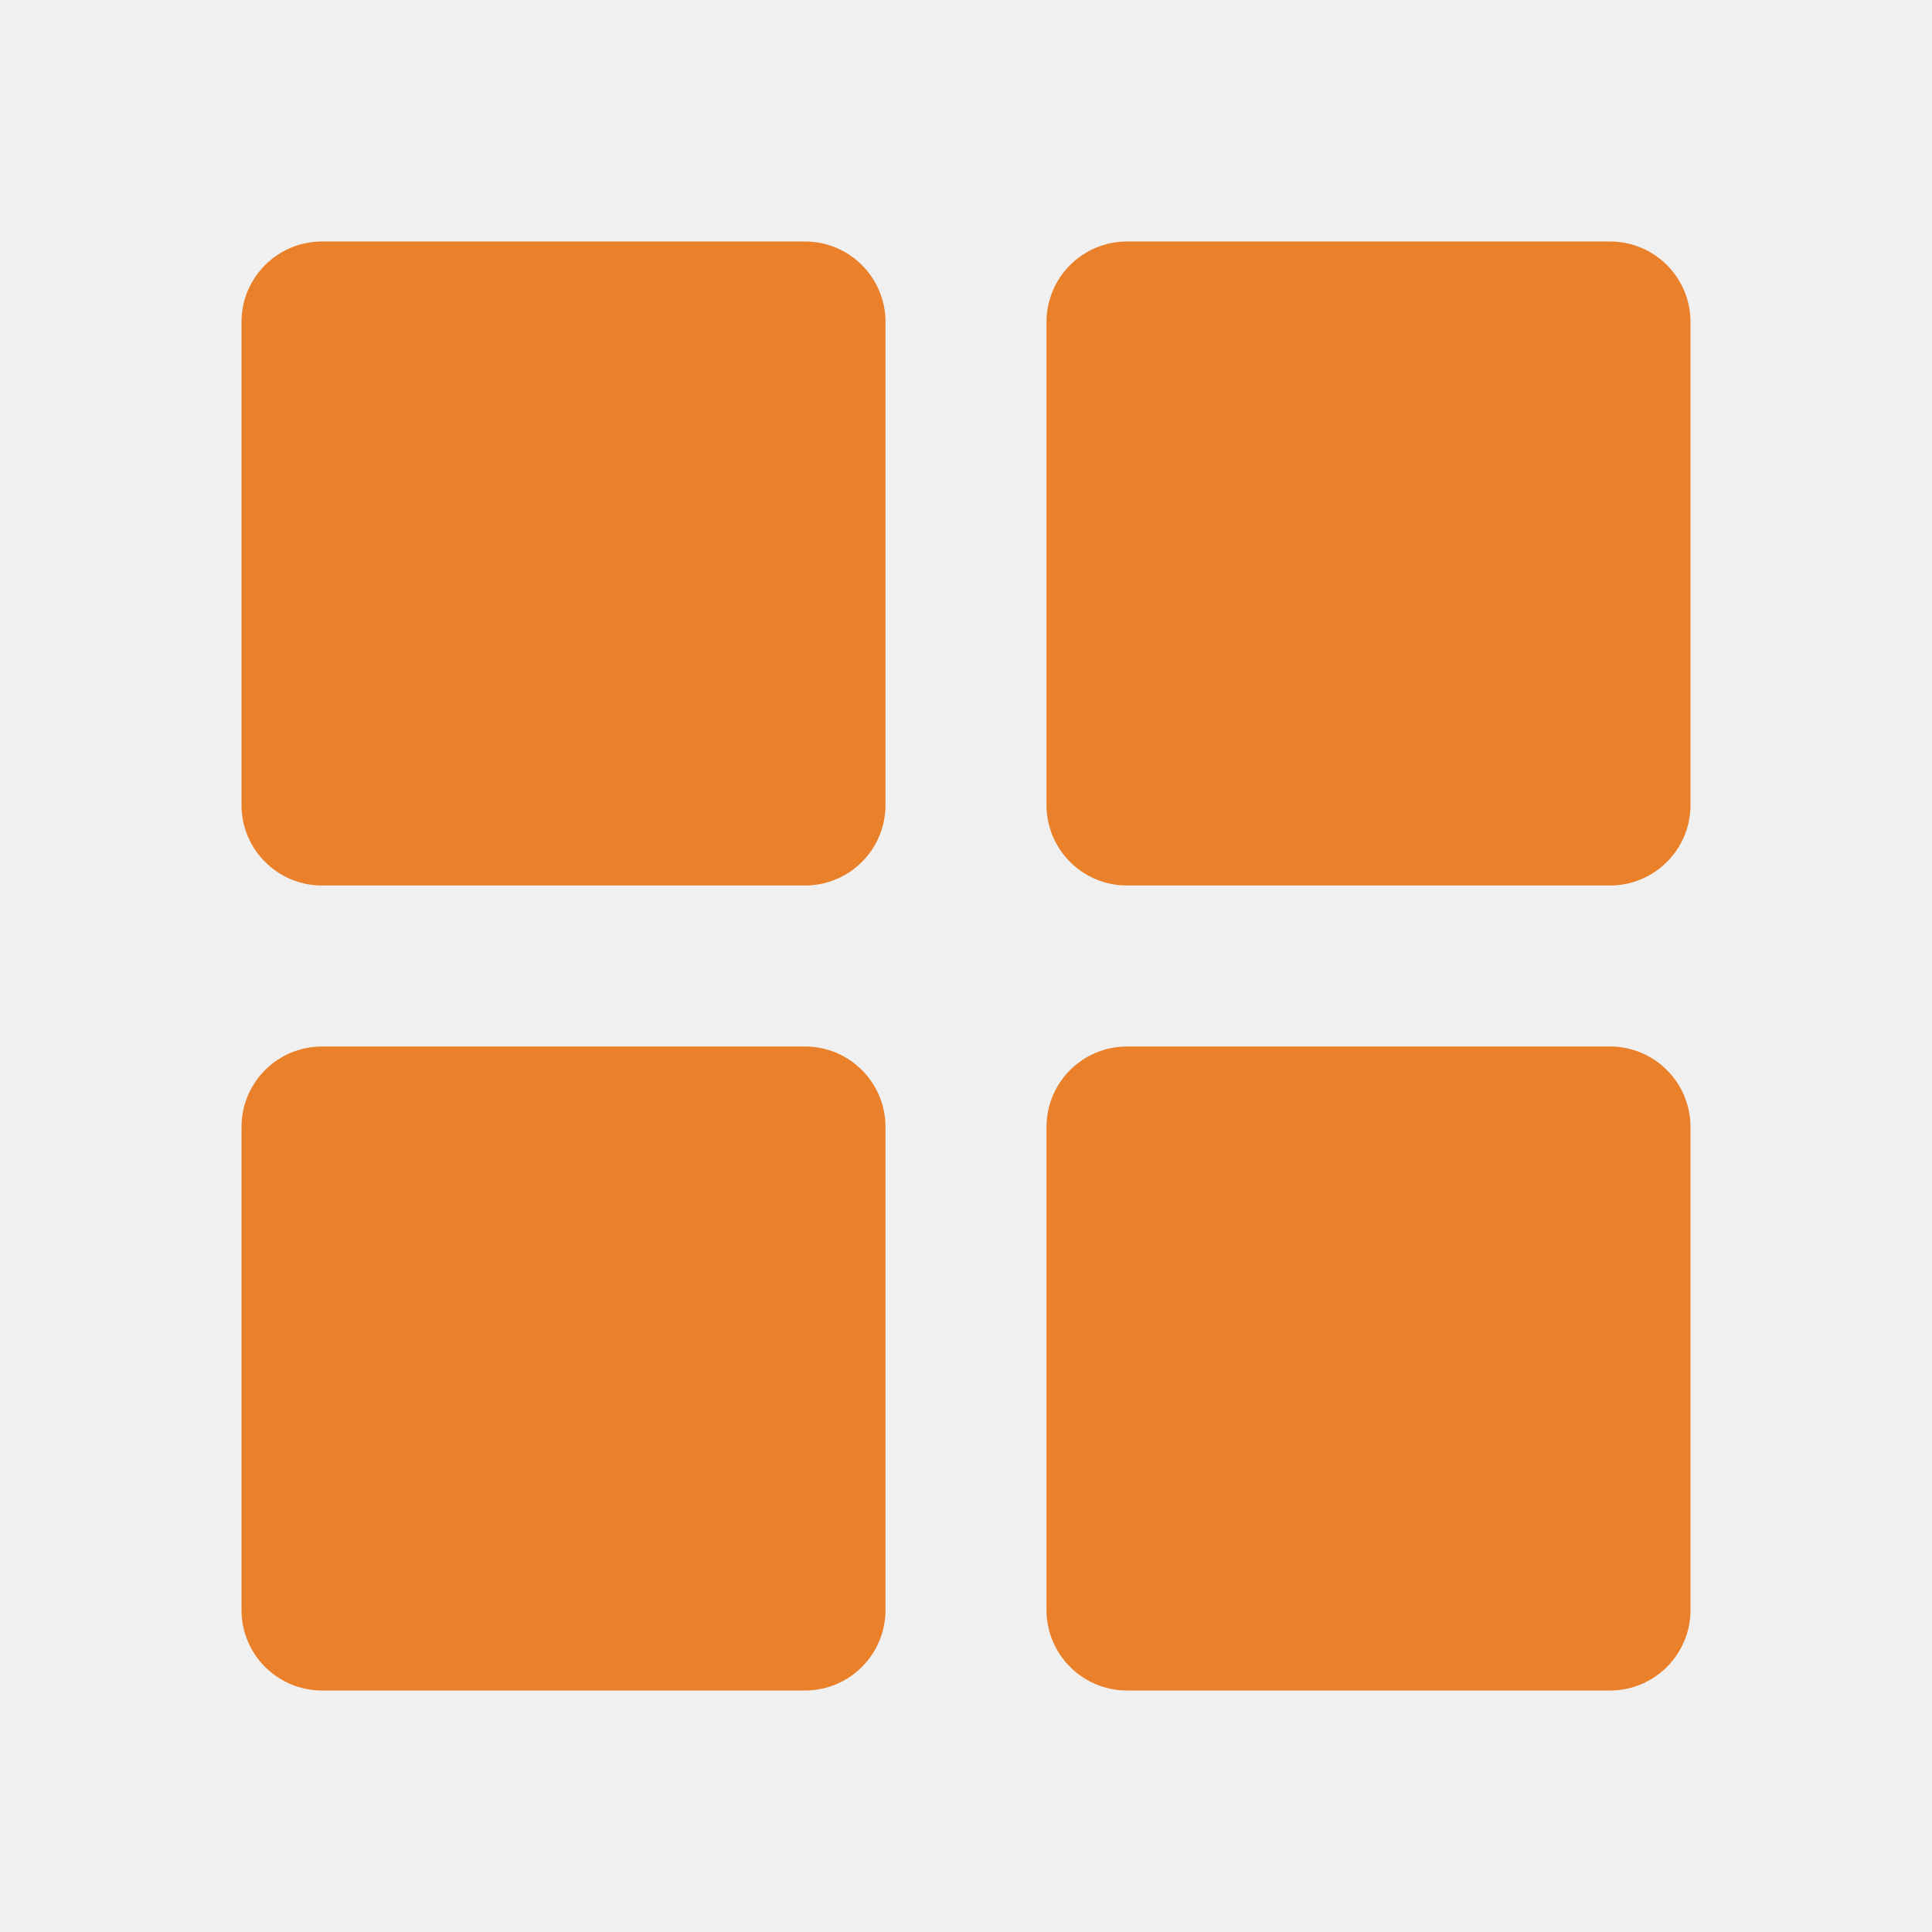
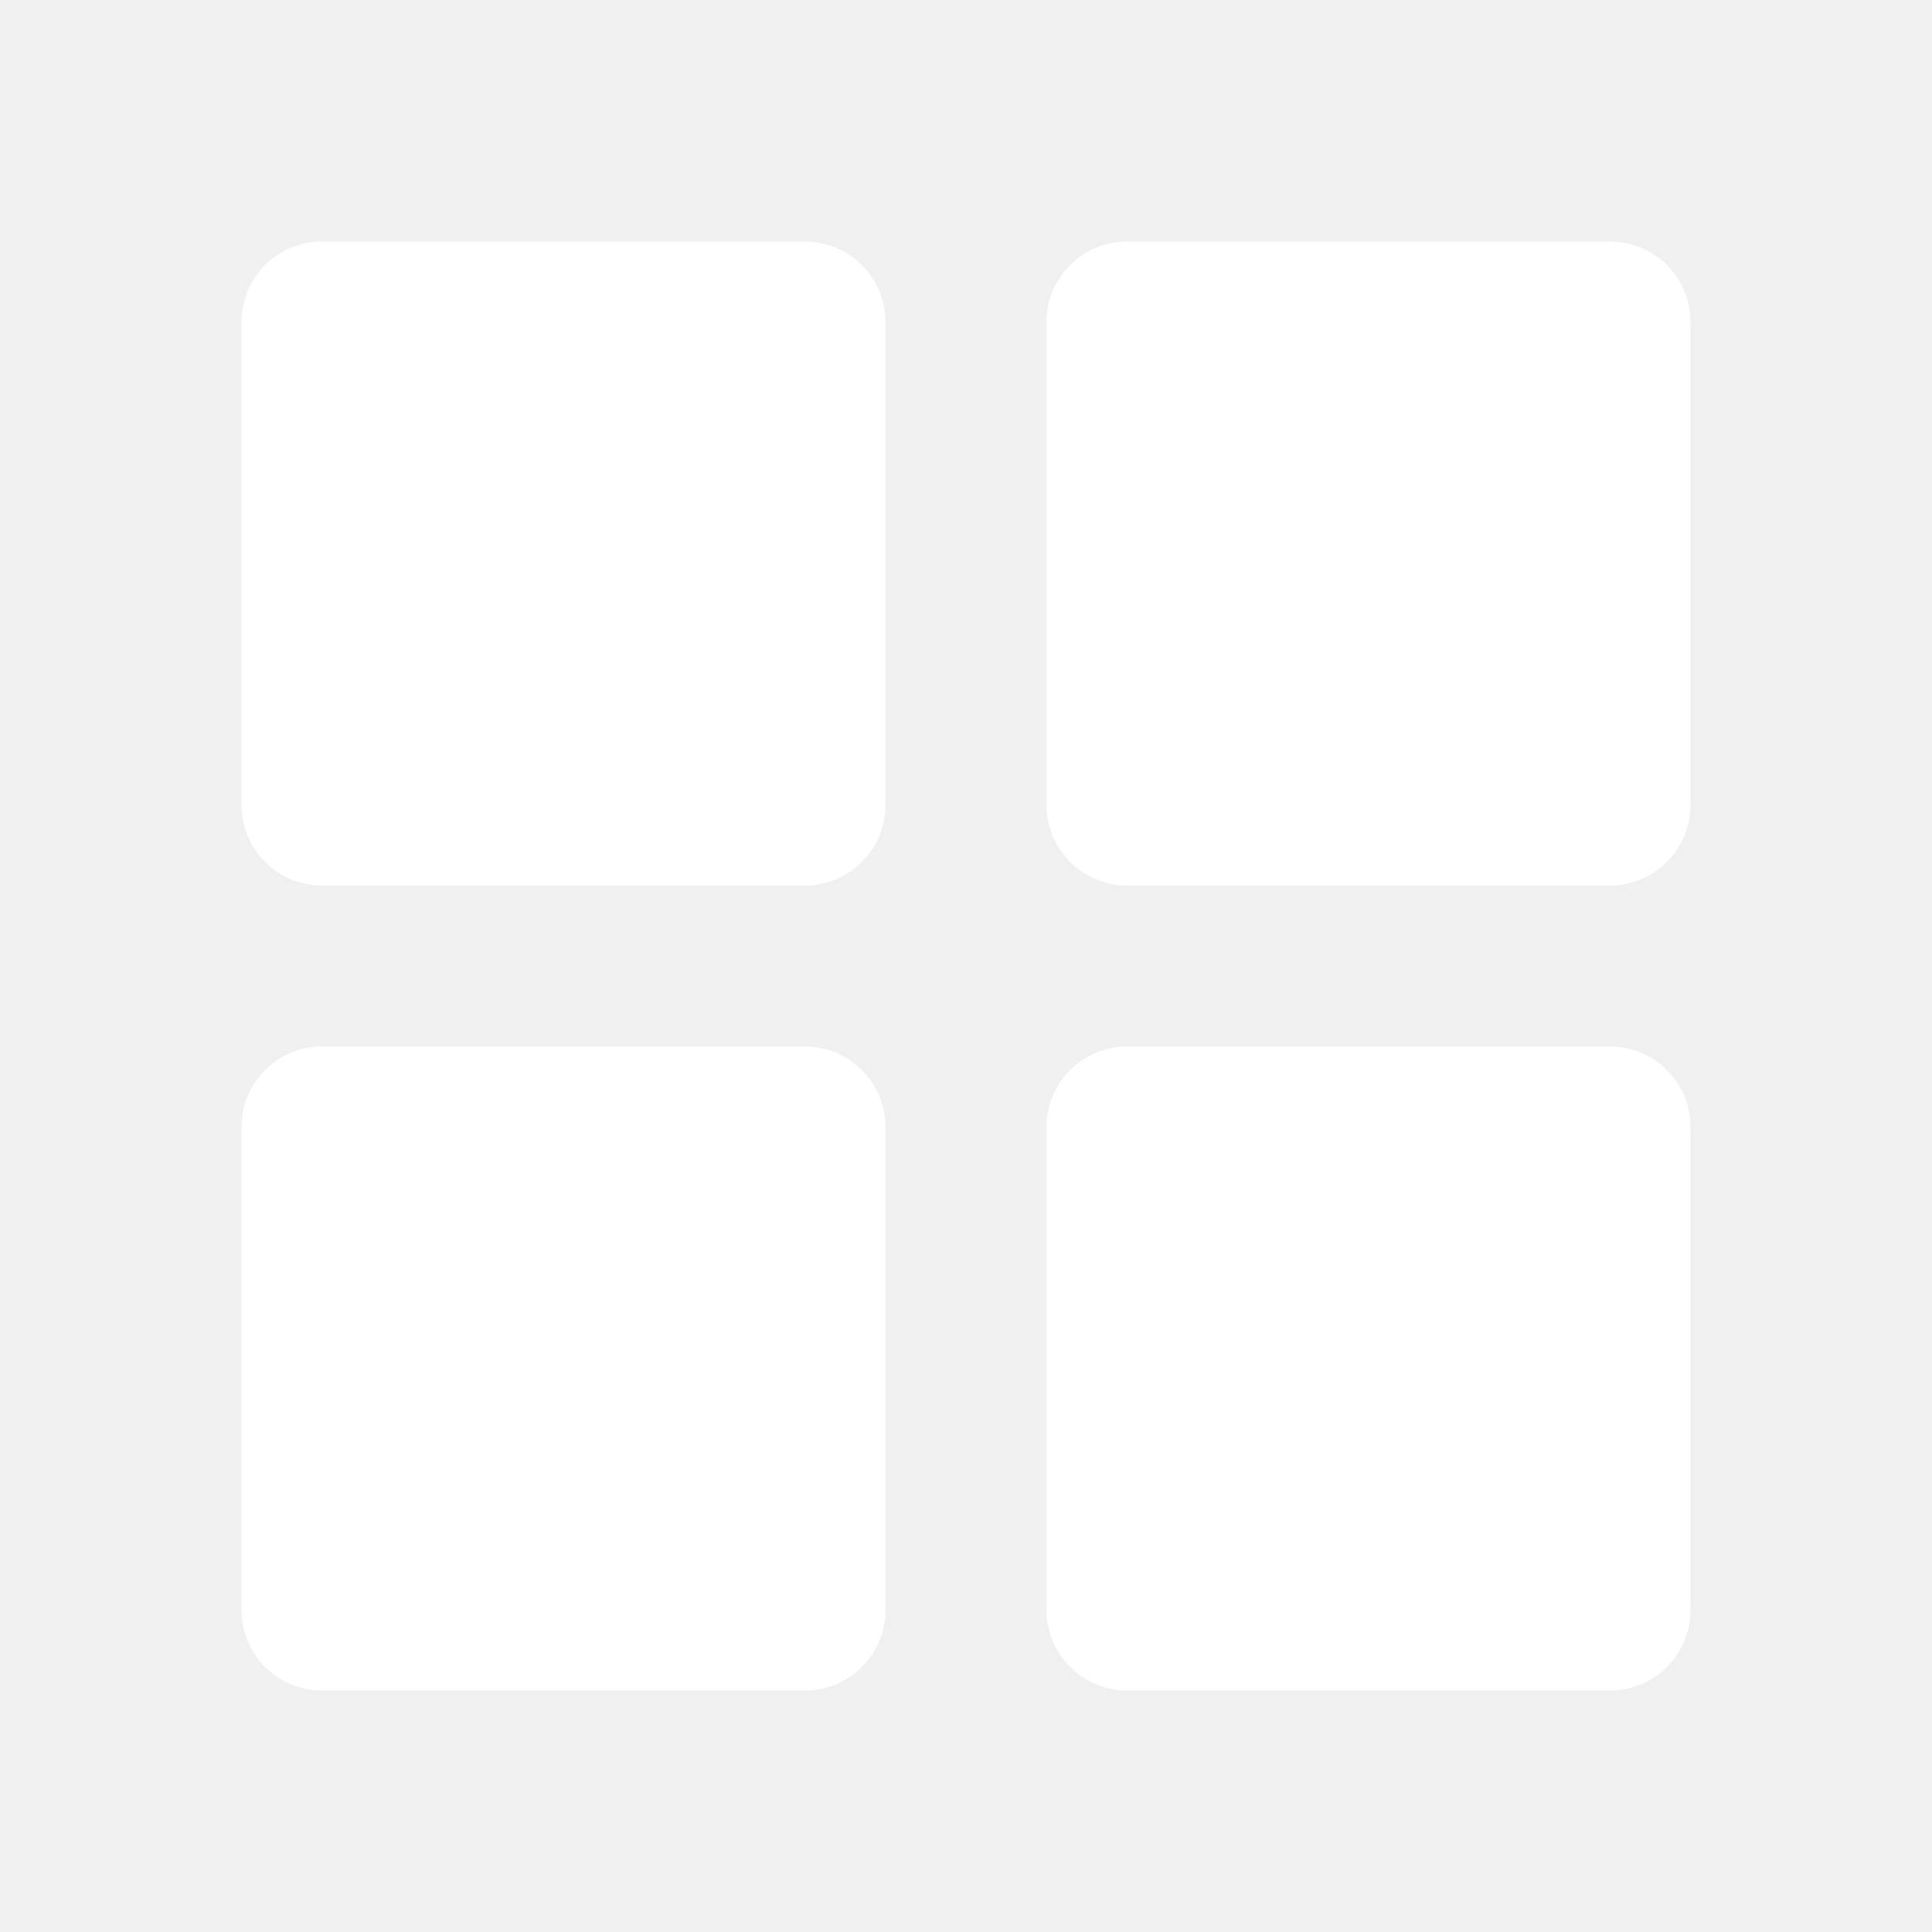
<svg xmlns="http://www.w3.org/2000/svg" width="48px" height="48px" viewBox="0 0 48 48">
-   <path d="M20,6H8A2,2,0,0,0,6,8V20a2,2,0,0,0,2,2H20a2,2,0,0,0,2-2V8A2,2,0,0,0,20,6Z" fill="#ea802a" />
-   <path d="M40,6H28a2,2,0,0,0-2,2V20a2,2,0,0,0,2,2H40a2,2,0,0,0,2-2V8A2,2,0,0,0,40,6Z" fill="#ea802a" />
-   <path d="M20,26H8a2,2,0,0,0-2,2V40a2,2,0,0,0,2,2H20a2,2,0,0,0,2-2V28A2,2,0,0,0,20,26Z" fill="#ea802a" />
-   <path d="M40,26H28a2,2,0,0,0-2,2V40a2,2,0,0,0,2,2H40a2,2,0,0,0,2-2V28A2,2,0,0,0,40,26Z" fill="#ea802a" />
+   <path d="M20,6H8A2,2,0,0,0,6,8V20a2,2,0,0,0,2,2H20a2,2,0,0,0,2-2V8A2,2,0,0,0,20,6Z" fill="#ffffff" />
+   <path d="M40,6H28a2,2,0,0,0-2,2V20a2,2,0,0,0,2,2H40a2,2,0,0,0,2-2V8A2,2,0,0,0,40,6Z" fill="#ffffff" />
+   <path d="M20,26H8a2,2,0,0,0-2,2V40a2,2,0,0,0,2,2H20a2,2,0,0,0,2-2V28A2,2,0,0,0,20,26Z" fill="#ffffff" />
+   <path d="M40,26H28a2,2,0,0,0-2,2V40a2,2,0,0,0,2,2H40a2,2,0,0,0,2-2V28A2,2,0,0,0,40,26Z" fill="#ffffff" />
</svg>
